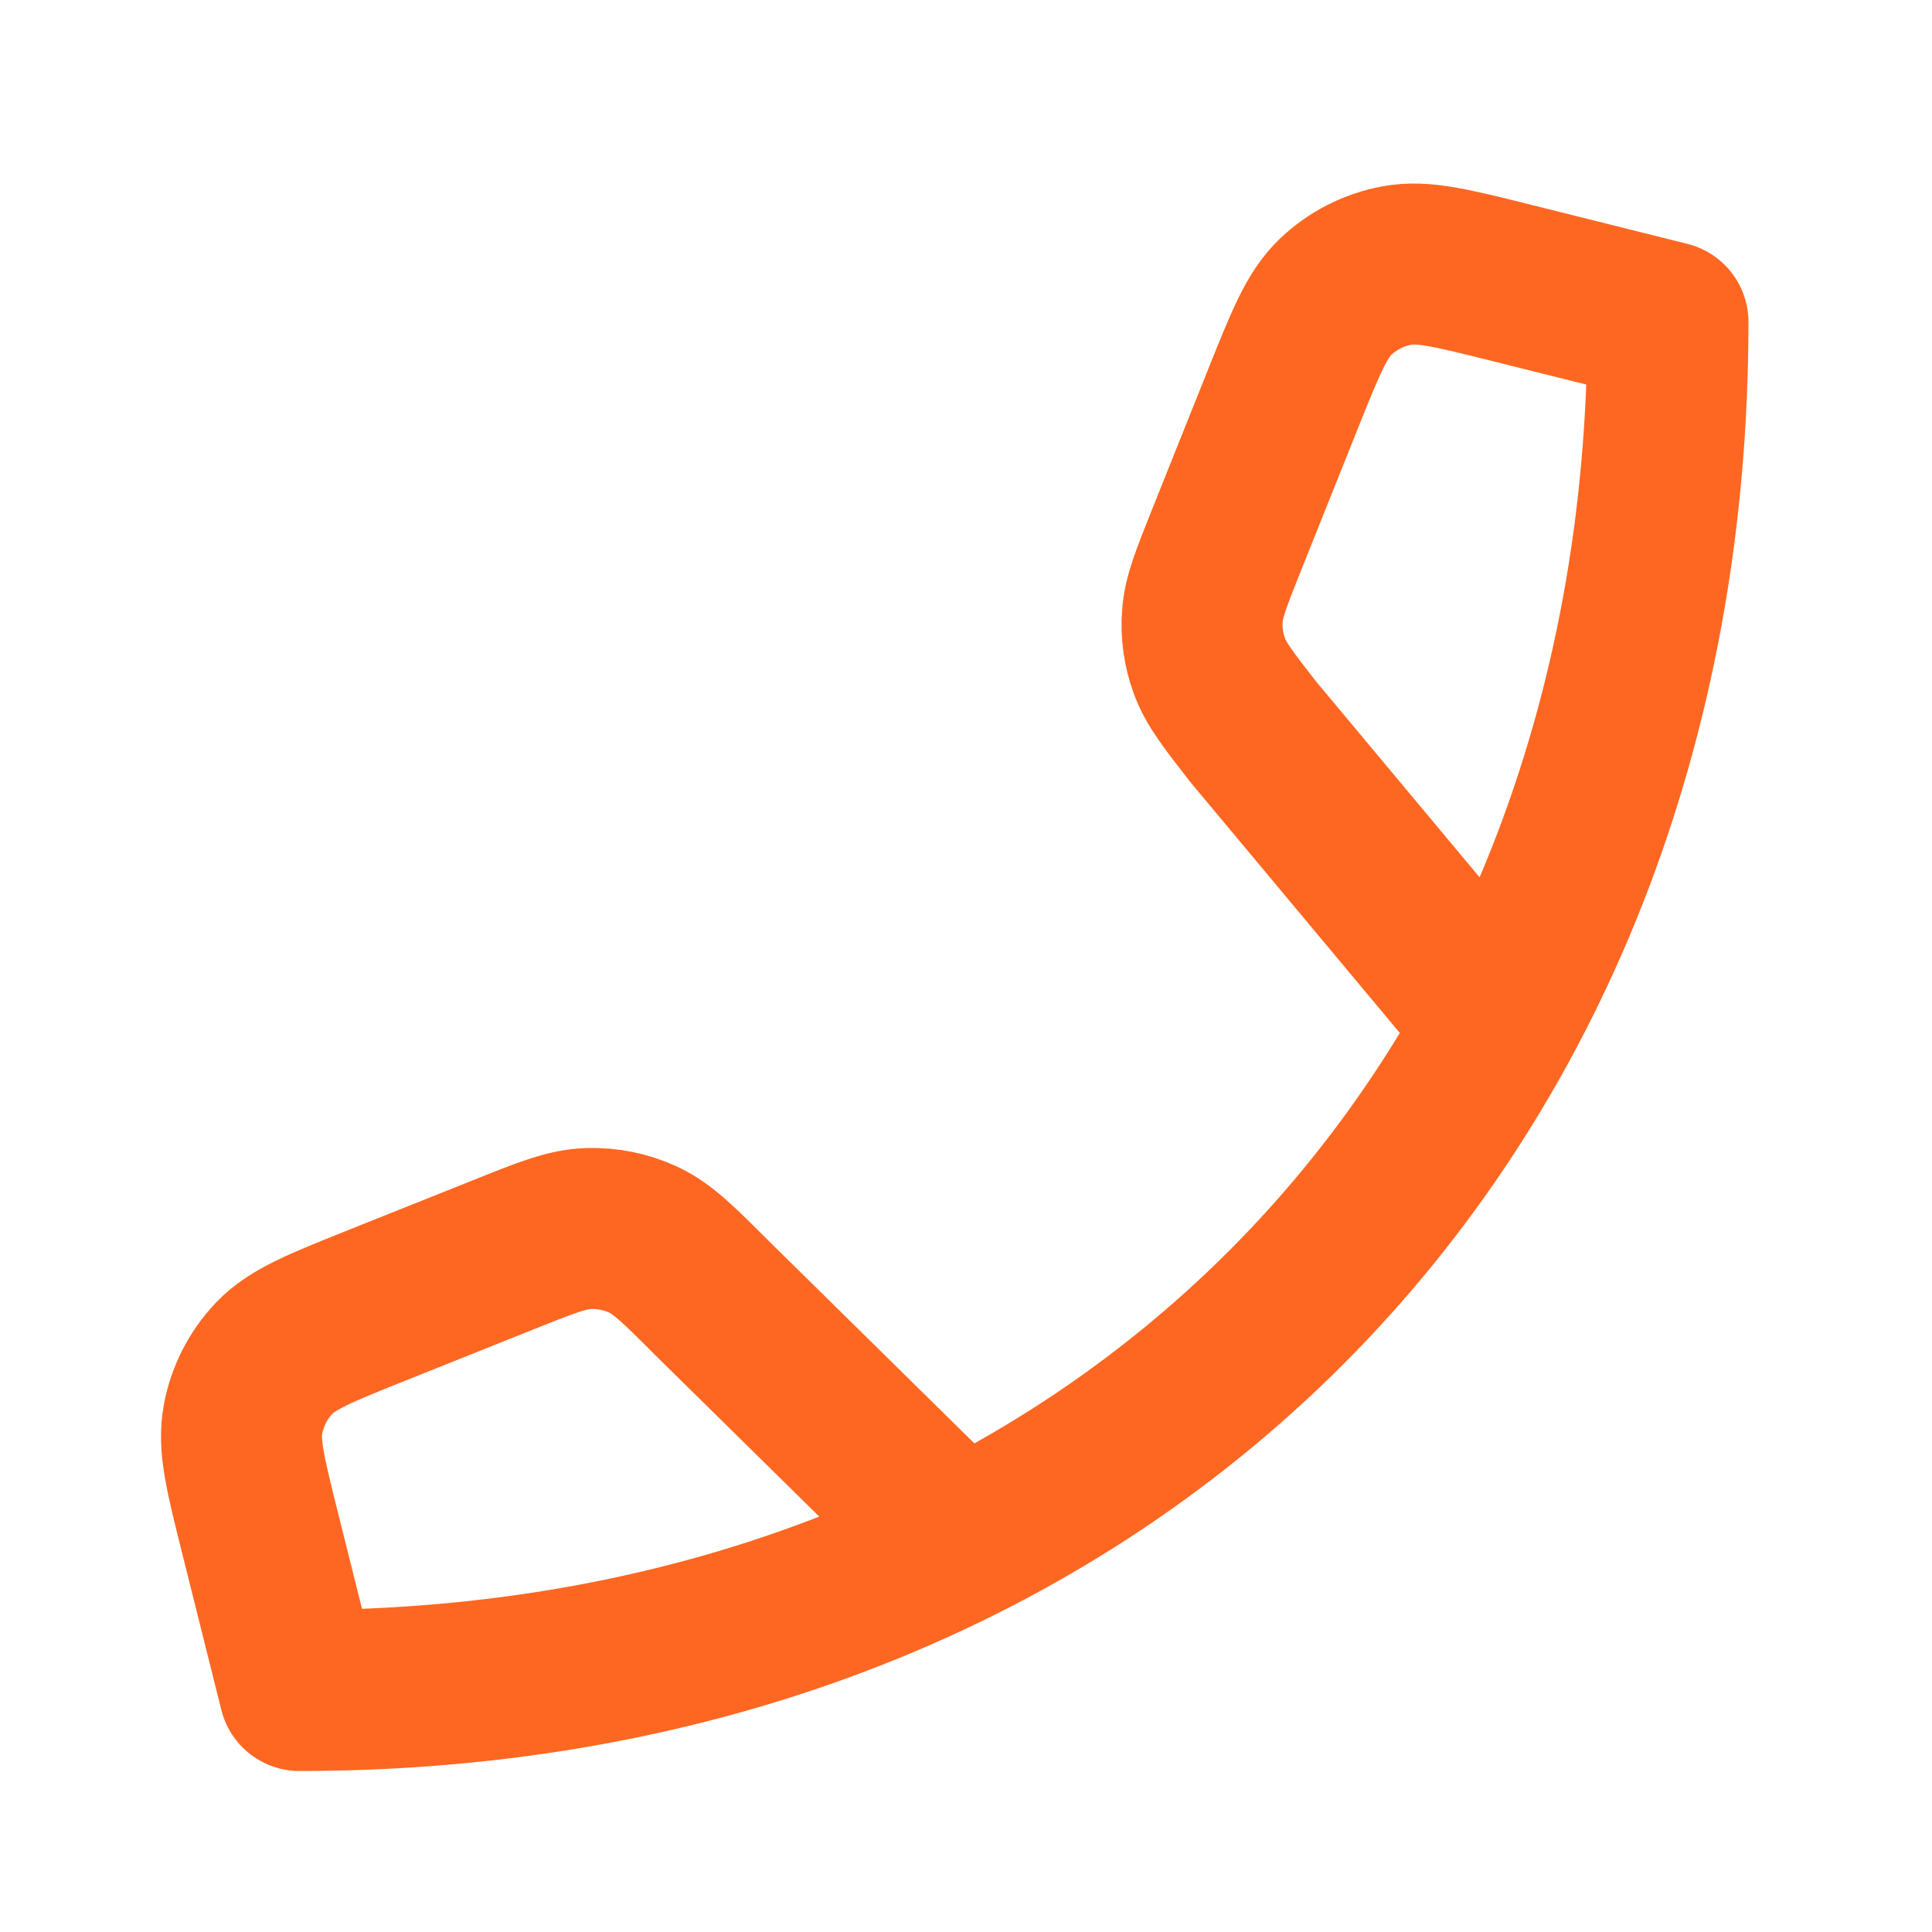
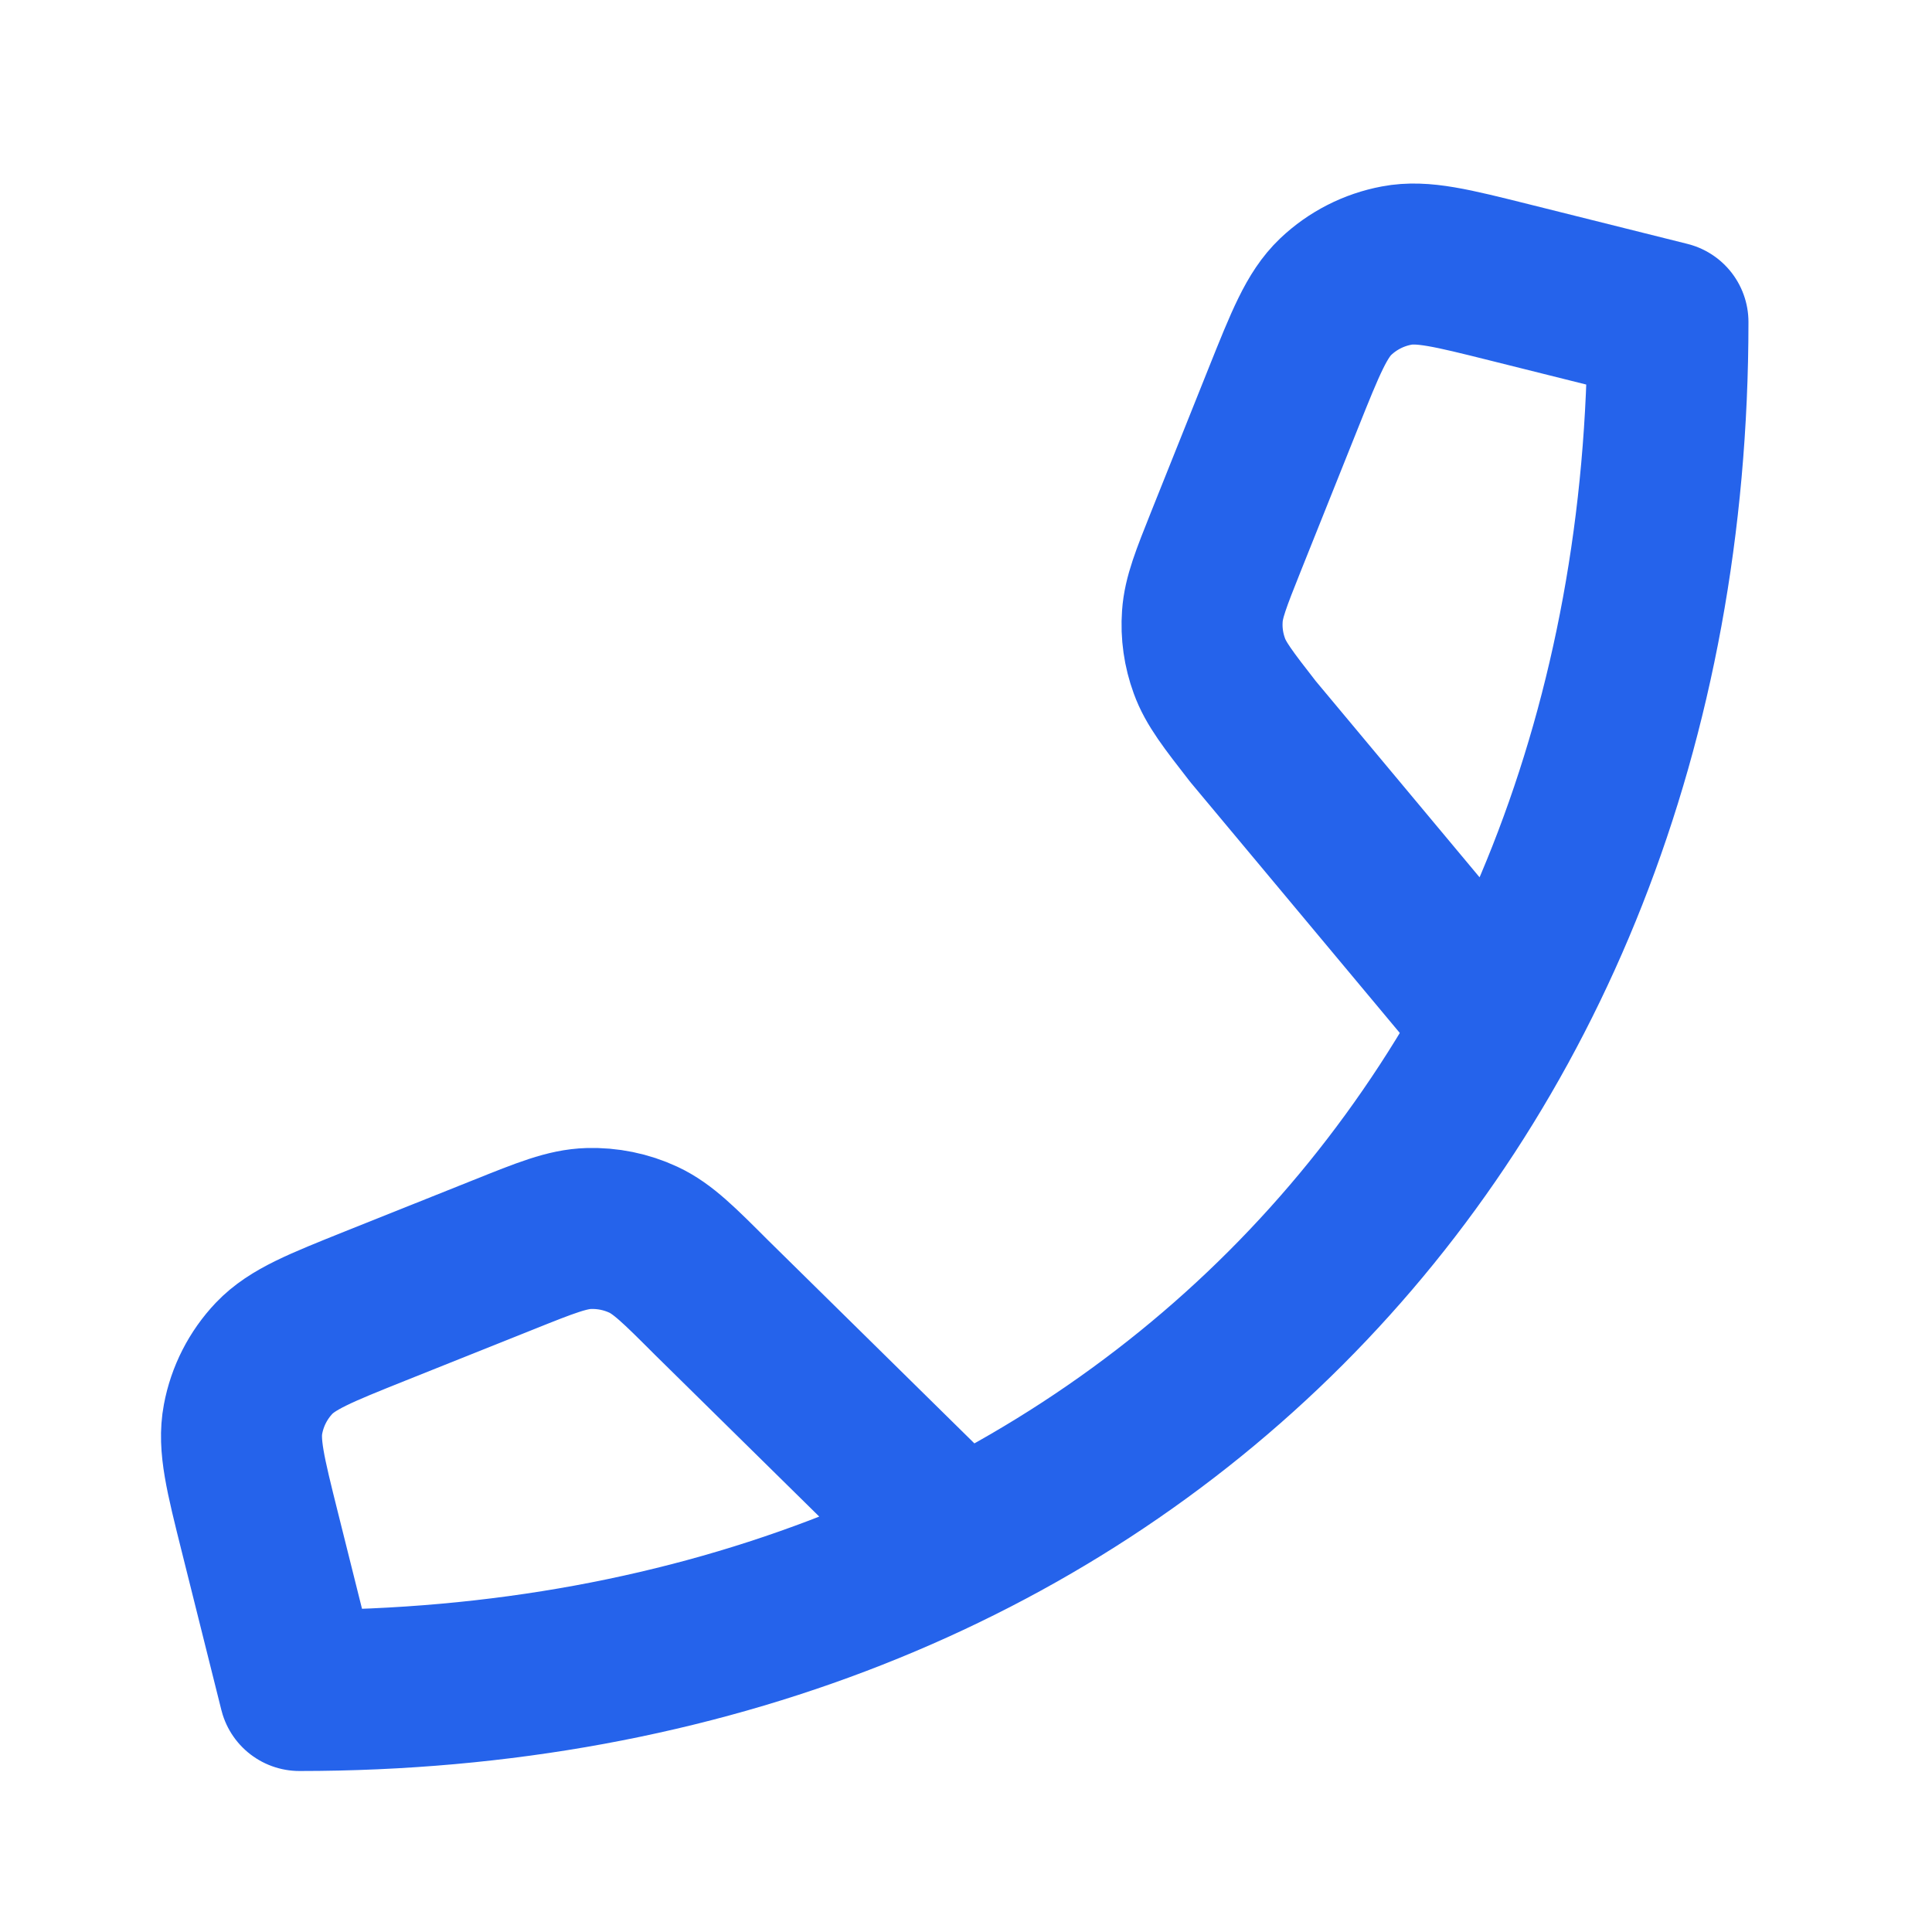
<svg xmlns="http://www.w3.org/2000/svg" width="800px" height="800px" viewBox="0 0 24 24" fill="none">
  <g id="SVGRepo_bgCarrier" stroke-width="0" />
  <g id="SVGRepo_tracerCarrier" stroke-linecap="round" stroke-linejoin="round" />
  <g id="SVGRepo_iconCarrier">
-     <path d="M18.604 12.727L15.565 9.087C15.257 8.691 15.103 8.493 15.023 8.271C14.951 8.074 14.921 7.865 14.936 7.656C14.952 7.421 15.045 7.188 15.231 6.722L15.942 4.945C16.218 4.256 16.356 3.911 16.593 3.685C16.803 3.486 17.066 3.352 17.35 3.299C17.672 3.238 18.032 3.328 18.752 3.508L20.72 4C20.72 14 13.72 21 3.72 21L3.228 19.032C3.048 18.312 2.958 17.952 3.019 17.63C3.072 17.346 3.206 17.083 3.405 16.873C3.631 16.636 3.976 16.498 4.665 16.222L6.251 15.588C6.782 15.375 7.048 15.269 7.313 15.261C7.547 15.254 7.779 15.301 7.992 15.4C8.232 15.512 8.434 15.714 8.839 16.119L11.925 19.157" stroke="#FE6721" stroke-width="2" stroke-linecap="round" stroke-linejoin="round" />
+     <path d="M18.604 12.727L15.565 9.087C15.257 8.691 15.103 8.493 15.023 8.271C14.951 8.074 14.921 7.865 14.936 7.656C14.952 7.421 15.045 7.188 15.231 6.722L15.942 4.945C16.218 4.256 16.356 3.911 16.593 3.685C16.803 3.486 17.066 3.352 17.35 3.299C17.672 3.238 18.032 3.328 18.752 3.508L20.72 4C20.72 14 13.72 21 3.72 21L3.228 19.032C3.048 18.312 2.958 17.952 3.019 17.63C3.072 17.346 3.206 17.083 3.405 16.873C3.631 16.636 3.976 16.498 4.665 16.222L6.251 15.588C6.782 15.375 7.048 15.269 7.313 15.261C7.547 15.254 7.779 15.301 7.992 15.4C8.232 15.512 8.434 15.714 8.839 16.119L11.925 19.157" stroke="#2563eb" stroke-width="2" stroke-linecap="round" stroke-linejoin="round" />
  </g>
</svg>
